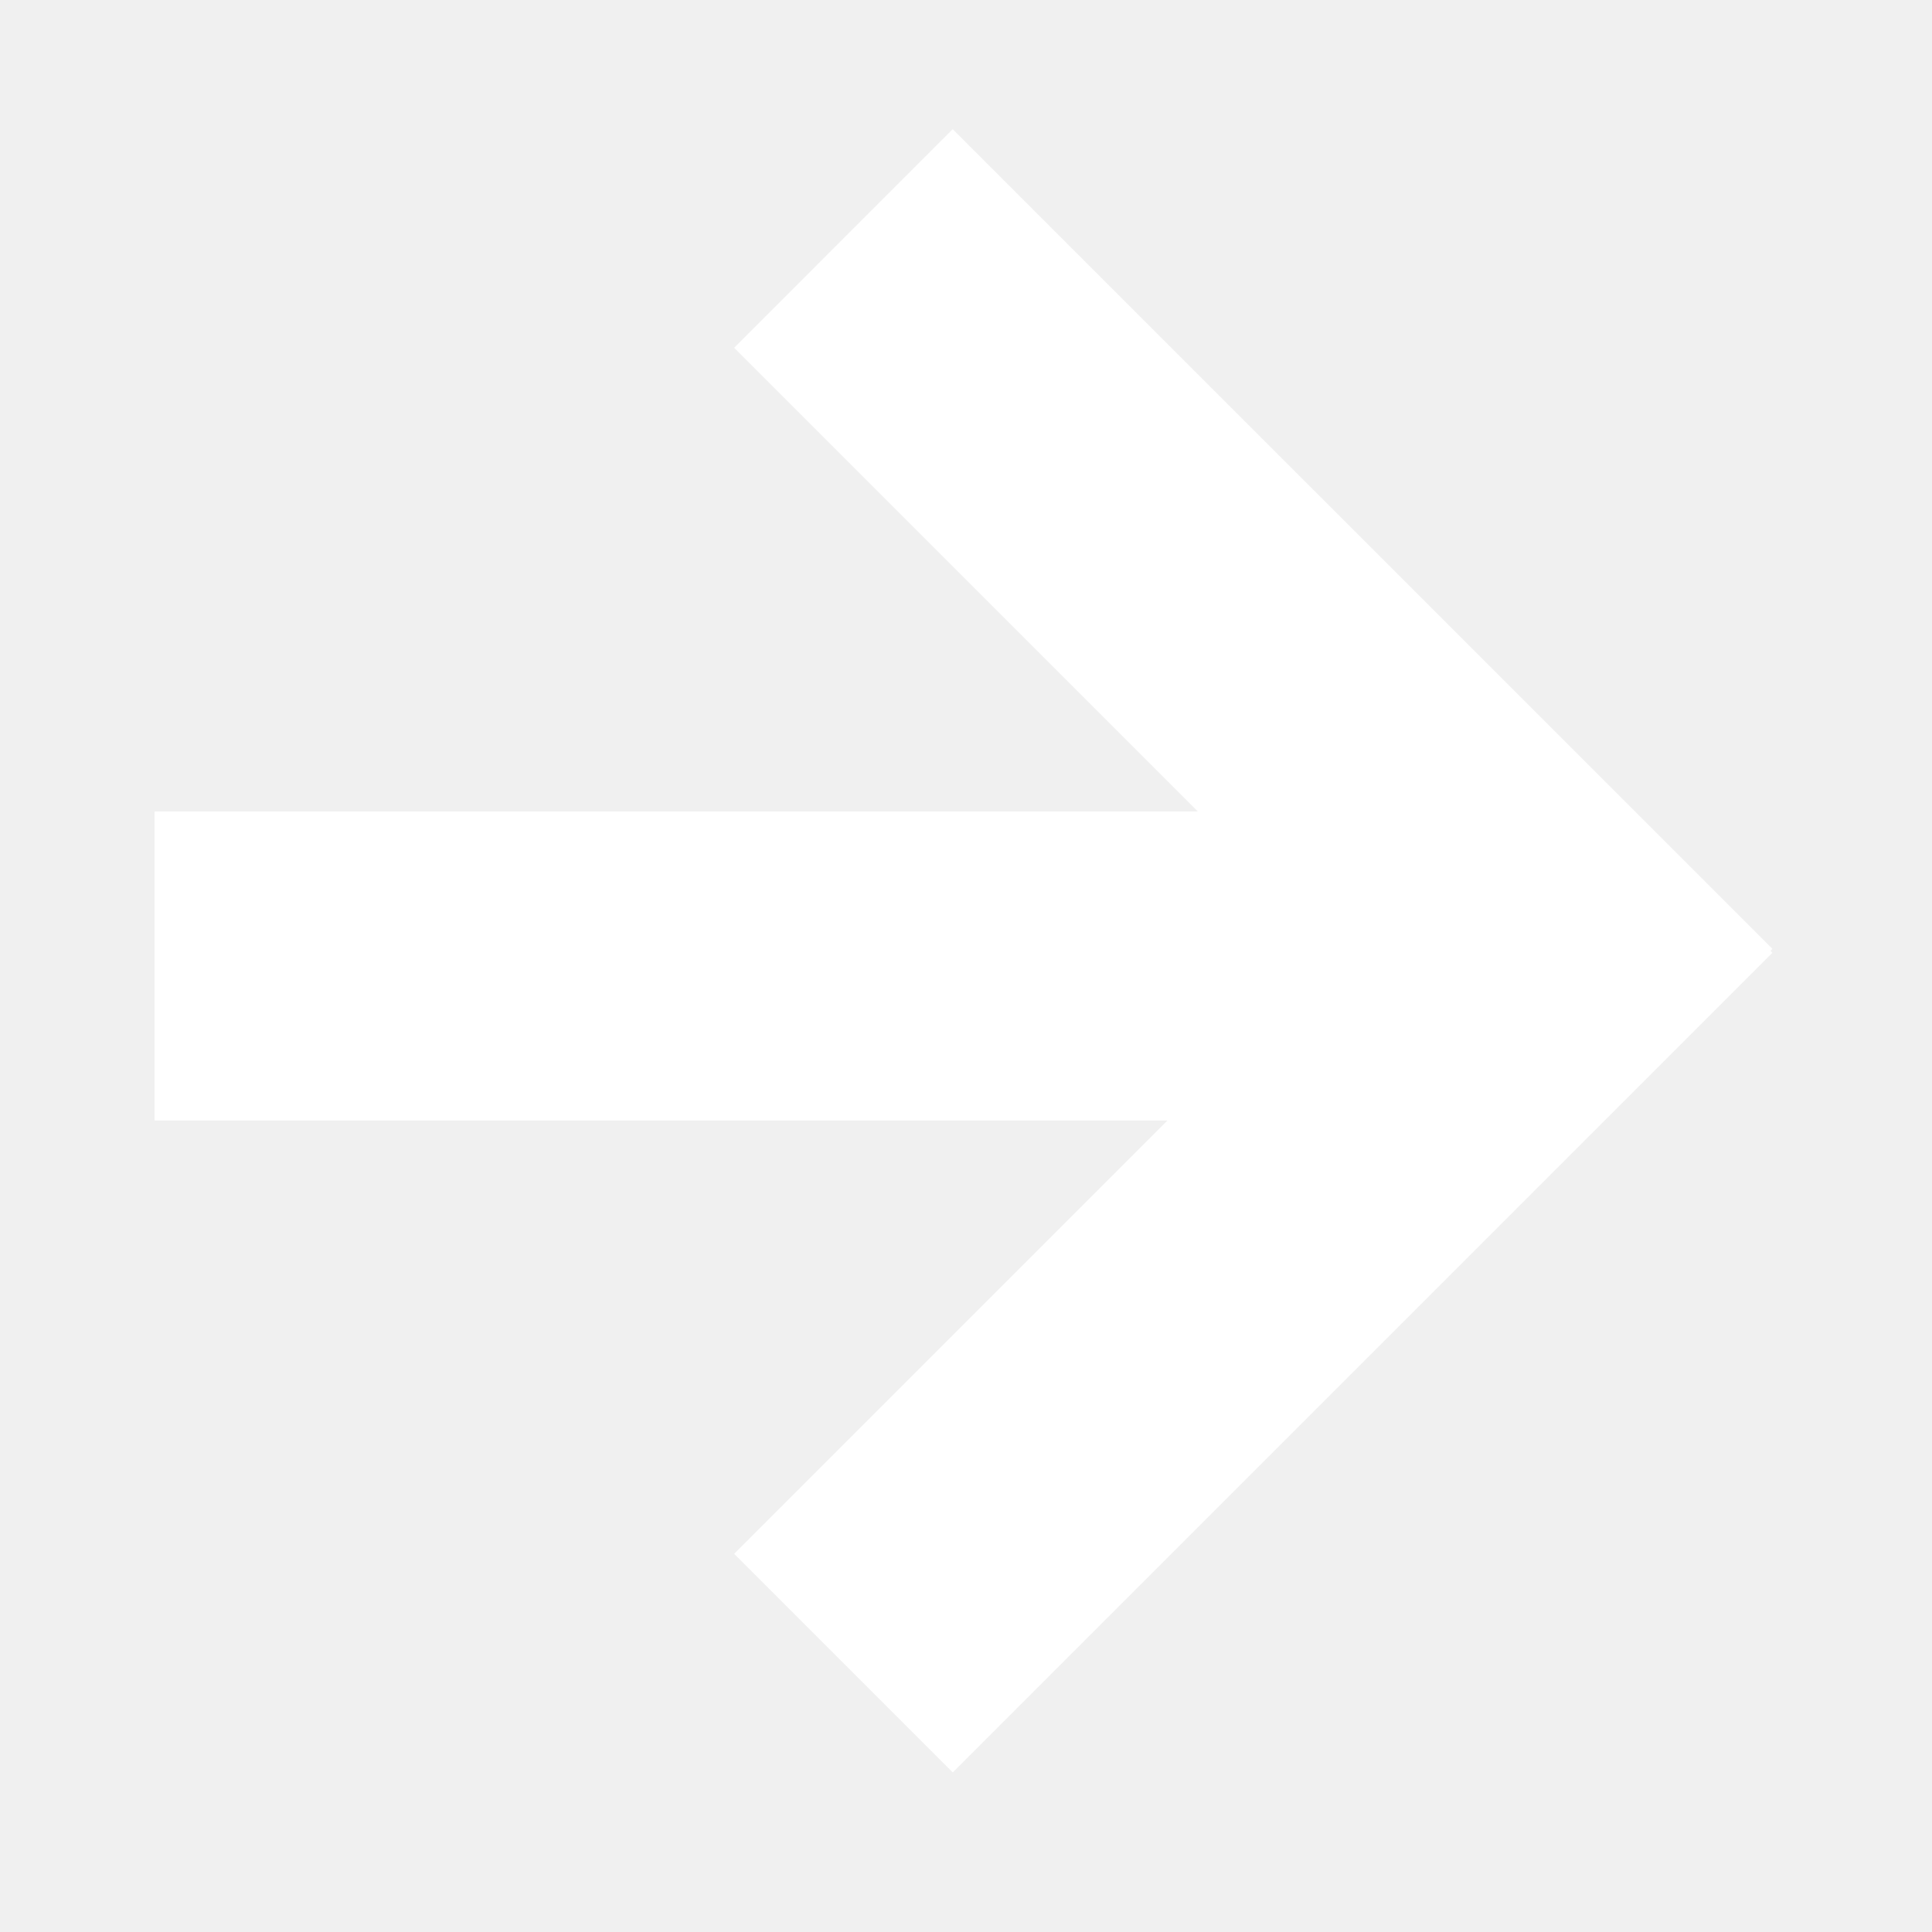
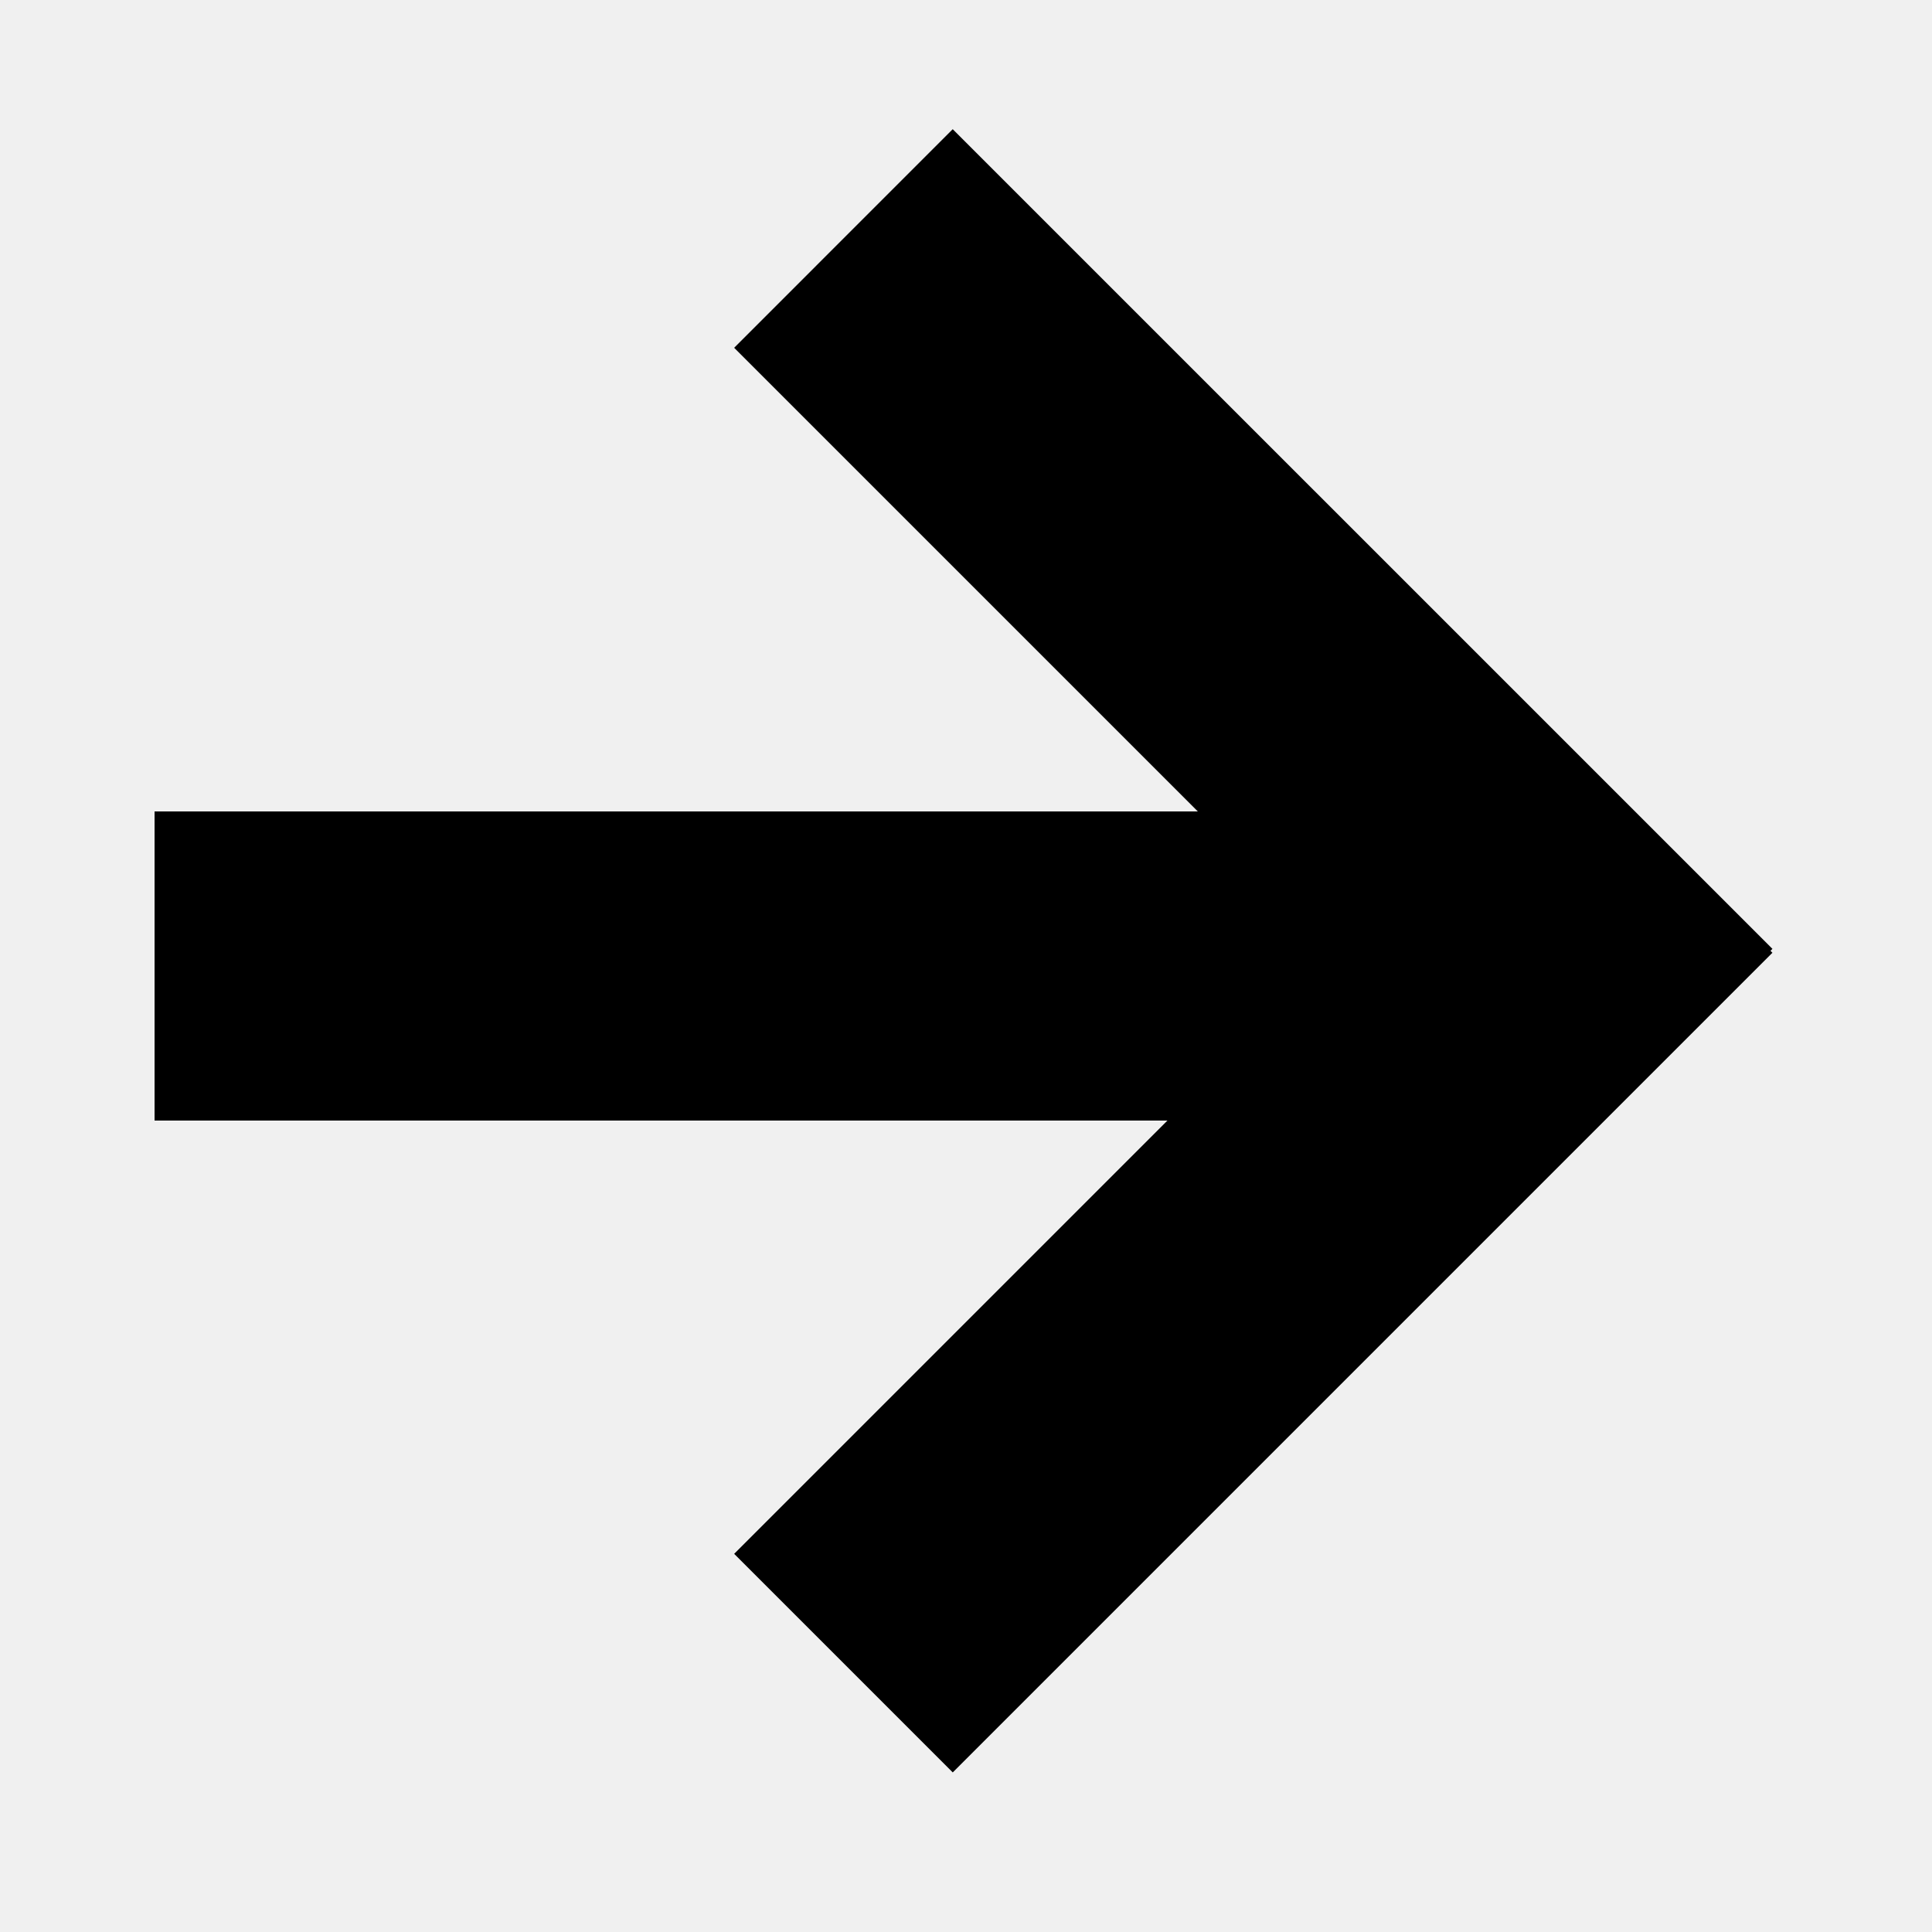
<svg xmlns="http://www.w3.org/2000/svg" width="50" height="50" viewBox="0 0 50 50" fill="none">
-   <line x1="4" y1="25" x2="40" y2="25" stroke="white" stroke-width="8" />
-   <line x1="21.828" y1="6.172" x2="43.042" y2="27.385" stroke="white" stroke-width="8" />
-   <line y1="-4" x2="30" y2="-4" transform="matrix(0.707107 -0.707107 -0.707107 -0.707107 19 40.2134)" stroke="white" stroke-width="8" />
+   <line x1="4" y1="25" x2="40" y2="25" stroke="black" stroke-width="8" />
+   <line x1="21.828" y1="6.172" x2="43.042" y2="27.385" stroke="black" stroke-width="8" />
+   <line y1="-4" x2="30" y2="-4" transform="matrix(0.707107 -0.707107 -0.707107 -0.707107 19 40.2134)" stroke="black" stroke-width="8" />
</svg>
